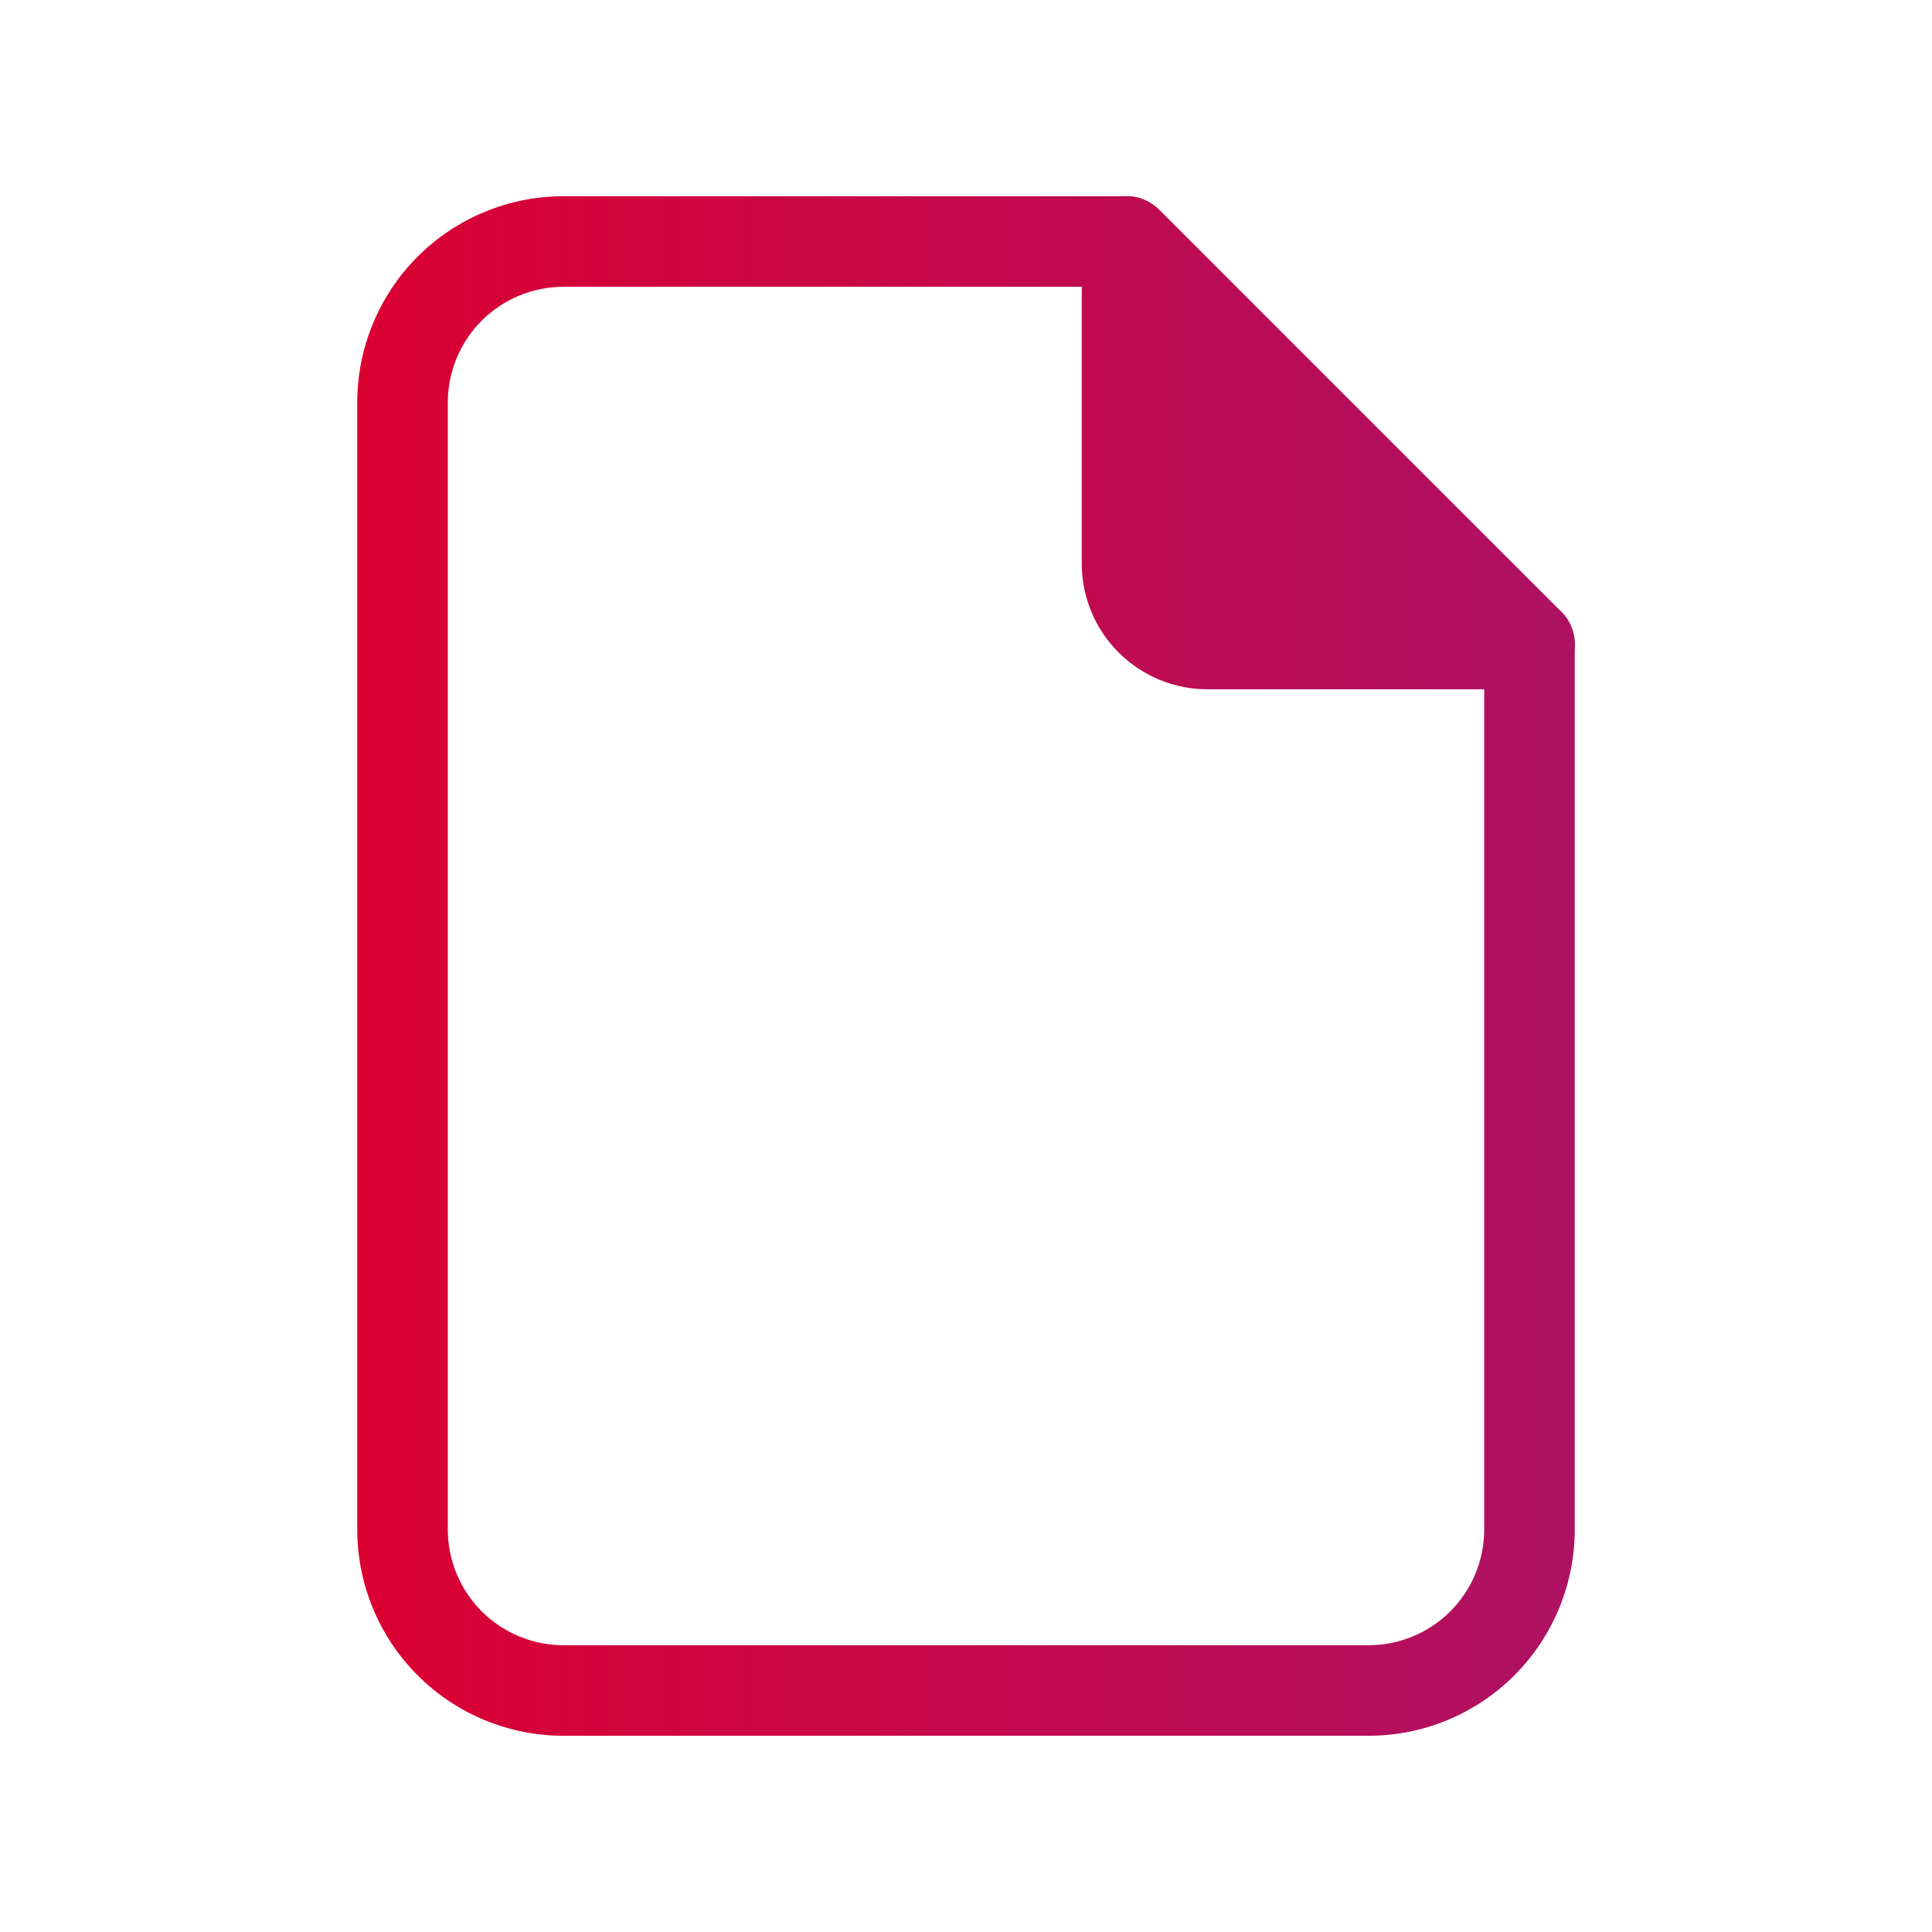
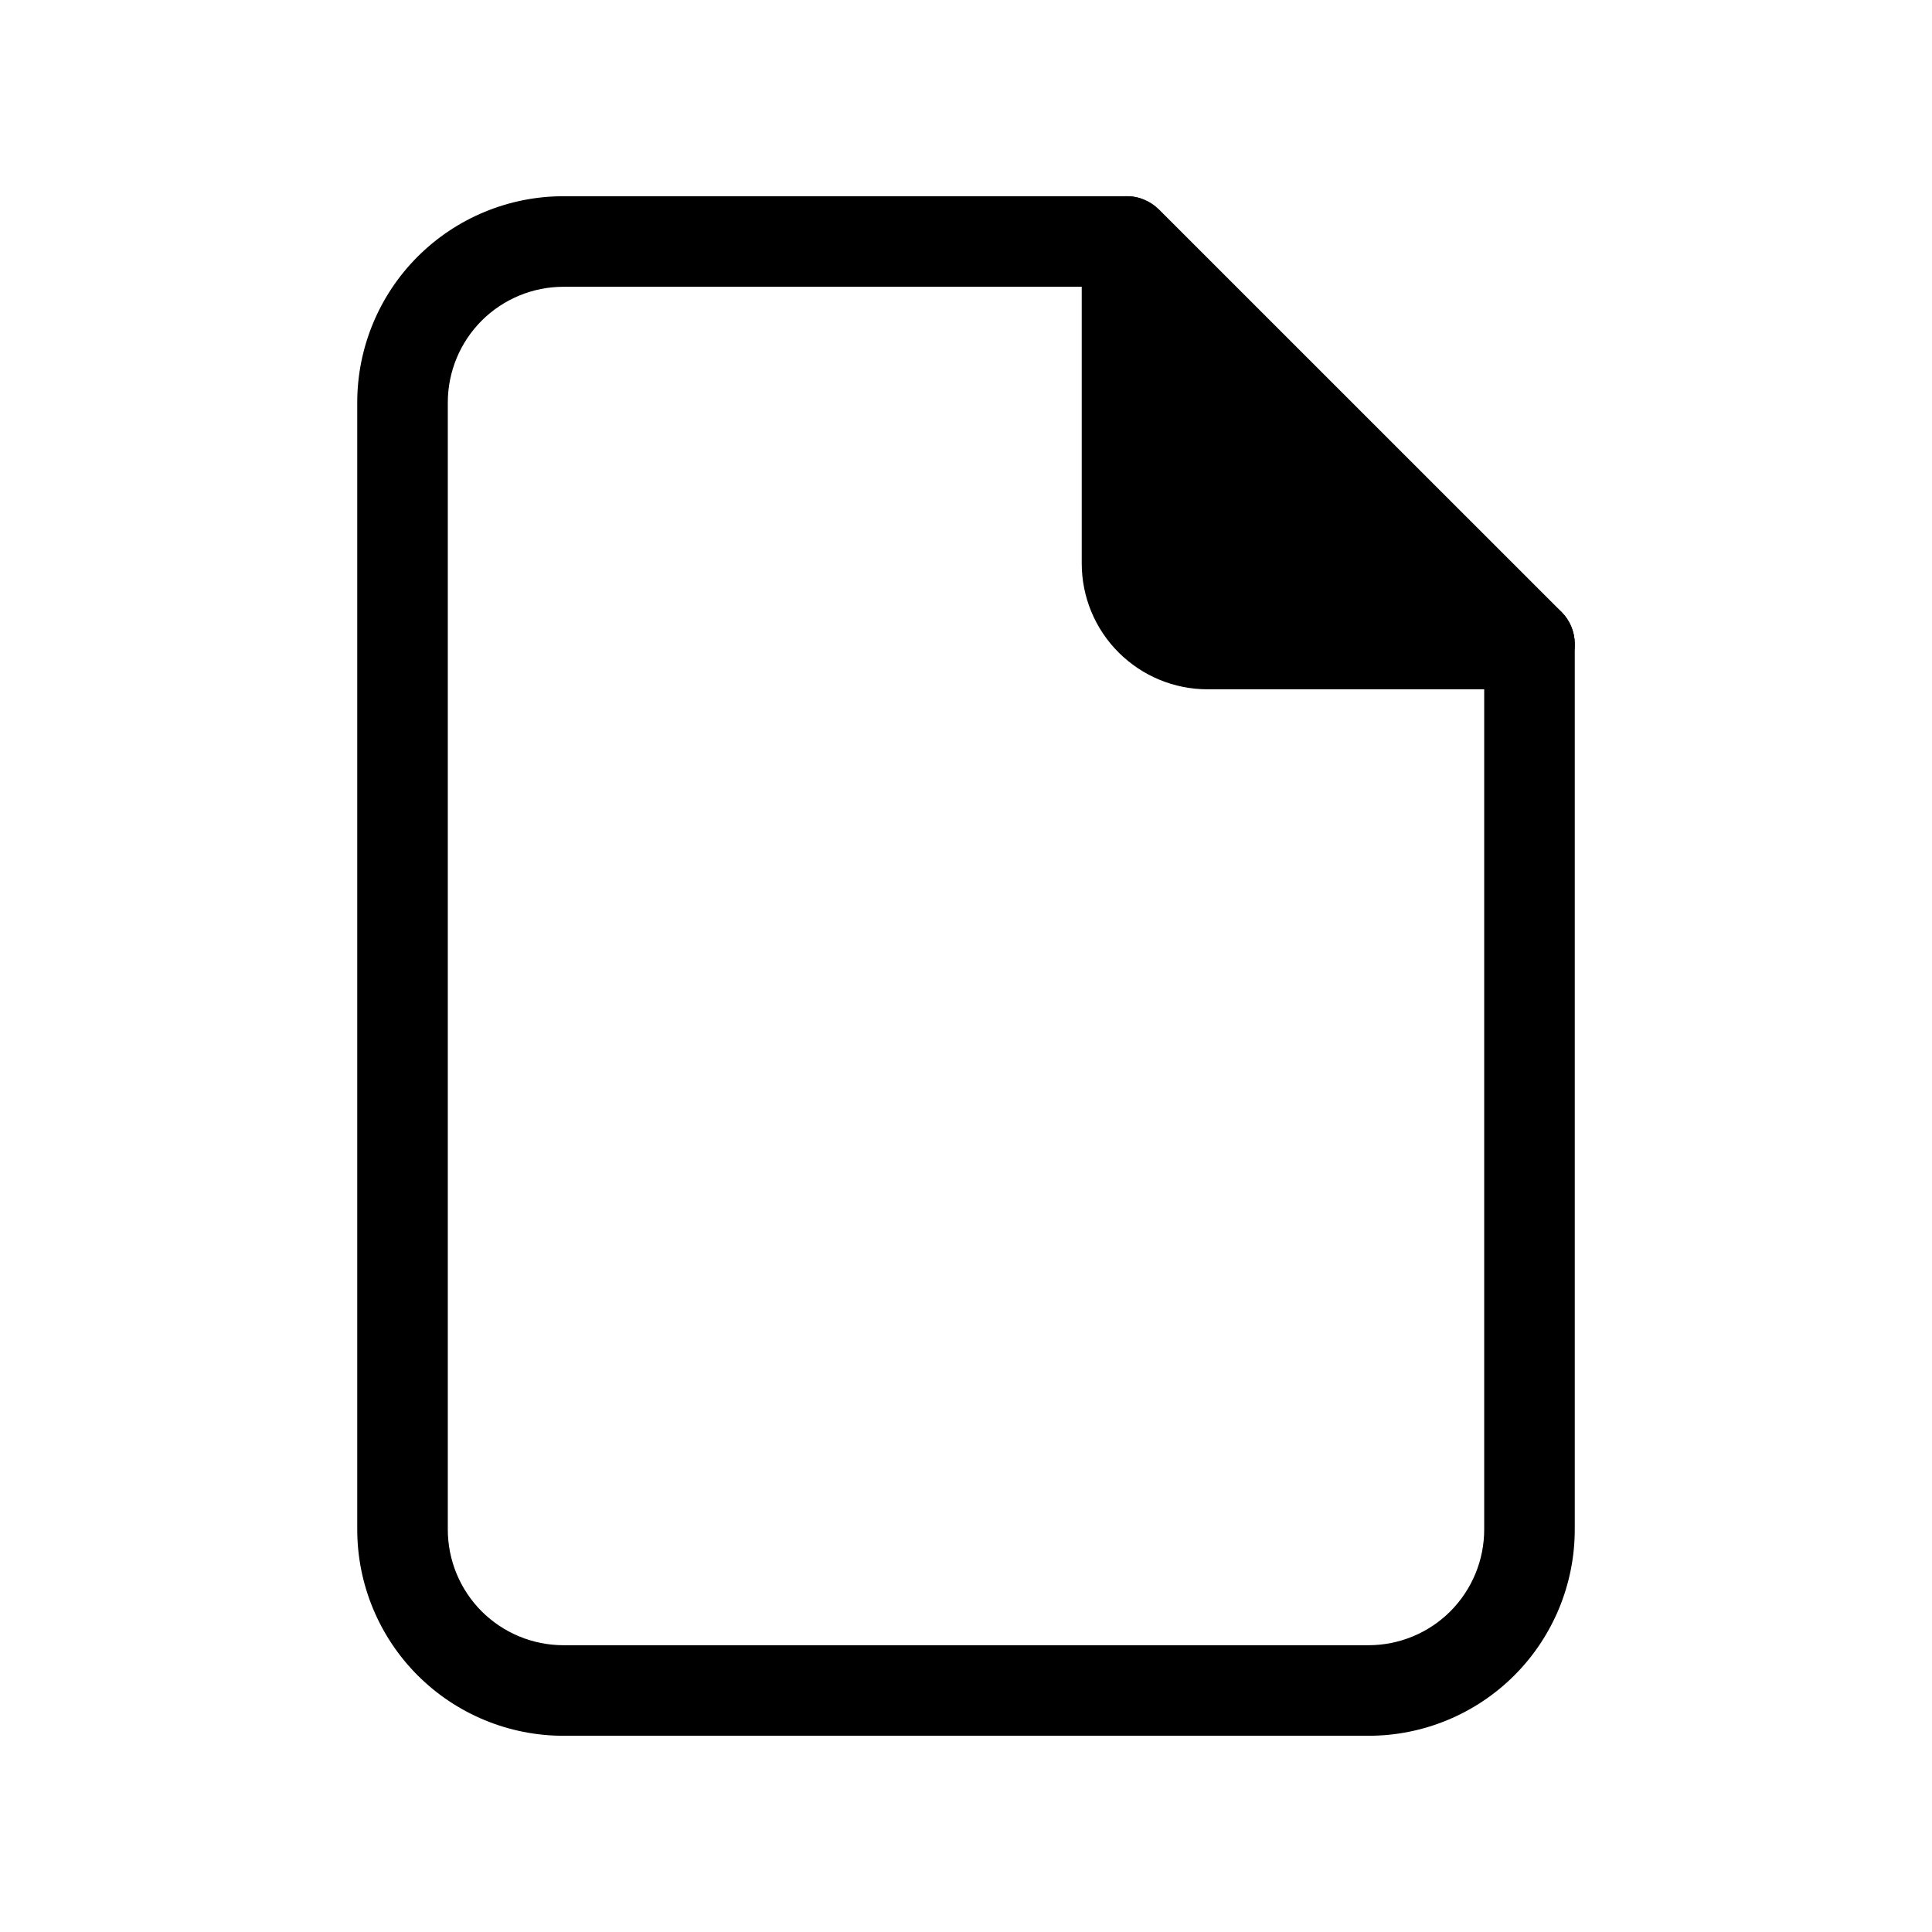
- <svg xmlns="http://www.w3.org/2000/svg" width="32" height="32" viewBox="0 0 32 32" fill="none">
-   <path fill-rule="evenodd" clip-rule="evenodd" d="M18.667 3.25C19.081 3.25 19.333 3.586 19.333 4L22 6.667C22 6.821 22.557 7.891 22.667 8C22.776 8.109 23.845 8.667 24 8.667L25.333 9.917C25.748 9.917 26.083 10.252 26.083 10.667C26.083 11.081 25.748 11.417 25.333 11.417H20C19.448 11.417 18.918 11.197 18.527 10.806C18.136 10.416 17.917 9.886 17.917 9.333V4C17.917 3.586 18.253 3.25 18.667 3.25Z" fill="url(#paint0_linear_7111_183)" />
-   <path fill-rule="evenodd" clip-rule="evenodd" d="M9.333 4.75C8.825 4.75 8.338 4.952 7.978 5.311C7.619 5.671 7.417 6.158 7.417 6.667V25.333C7.417 25.842 7.619 26.329 7.978 26.689C8.338 27.048 8.825 27.25 9.333 27.25H22.667C23.175 27.25 23.663 27.048 24.022 26.689C24.381 26.329 24.583 25.842 24.583 25.333V10.977L18.356 4.75H9.333ZM6.917 4.251C7.558 3.61 8.427 3.25 9.333 3.25H18.667C18.866 3.25 19.056 3.329 19.197 3.47L25.864 10.136C26.004 10.277 26.083 10.468 26.083 10.667V25.333C26.083 26.239 25.723 27.108 25.083 27.749C24.442 28.39 23.573 28.75 22.667 28.75H9.333C8.427 28.75 7.558 28.39 6.917 27.749C6.277 27.108 5.917 26.239 5.917 25.333V6.667C5.917 5.761 6.277 4.891 6.917 4.251Z" fill="url(#paint1_linear_7111_183)" />
-   <defs>
-     <linearGradient id="paint0_linear_7111_183" x1="5.917" y1="29.87" x2="26.083" y2="29.87" gradientUnits="userSpaceOnUse">
-       <stop stop-color="#DB0032" />
-       <stop offset="1" stop-color="#AE1164" />
-     </linearGradient>
-     <linearGradient id="paint1_linear_7111_183" x1="5.917" y1="29.87" x2="26.083" y2="29.87" gradientUnits="userSpaceOnUse">
-       <stop stop-color="#DB0032" />
-       <stop offset="1" stop-color="#AE1164" />
-     </linearGradient>
-   </defs>
+ <svg xmlns="http://www.w3.org/2000/svg" width="32" height="32" viewBox="0 0 32 32">
+   <path fill-rule="evenodd" clip-rule="evenodd" d="M18.667 3.25C19.081 3.25 19.333 3.586 19.333 4L22 6.667C22 6.821 22.557 7.891 22.667 8C22.776 8.109 23.845 8.667 24 8.667L25.333 9.917C25.748 9.917 26.083 10.252 26.083 10.667C26.083 11.081 25.748 11.417 25.333 11.417H20C19.448 11.417 18.918 11.197 18.527 10.806C18.136 10.416 17.917 9.886 17.917 9.333V4C17.917 3.586 18.253 3.25 18.667 3.25Z" />
+   <path fill-rule="evenodd" clip-rule="evenodd" d="M9.333 4.75C8.825 4.75 8.338 4.952 7.978 5.311C7.619 5.671 7.417 6.158 7.417 6.667V25.333C7.417 25.842 7.619 26.329 7.978 26.689C8.338 27.048 8.825 27.25 9.333 27.25H22.667C23.175 27.25 23.663 27.048 24.022 26.689C24.381 26.329 24.583 25.842 24.583 25.333V10.977L18.356 4.75H9.333ZM6.917 4.251C7.558 3.61 8.427 3.25 9.333 3.25H18.667C18.866 3.25 19.056 3.329 19.197 3.47L25.864 10.136C26.004 10.277 26.083 10.468 26.083 10.667V25.333C26.083 26.239 25.723 27.108 25.083 27.749C24.442 28.39 23.573 28.75 22.667 28.75H9.333C8.427 28.75 7.558 28.39 6.917 27.749C6.277 27.108 5.917 26.239 5.917 25.333V6.667C5.917 5.761 6.277 4.891 6.917 4.251Z" />
</svg>
